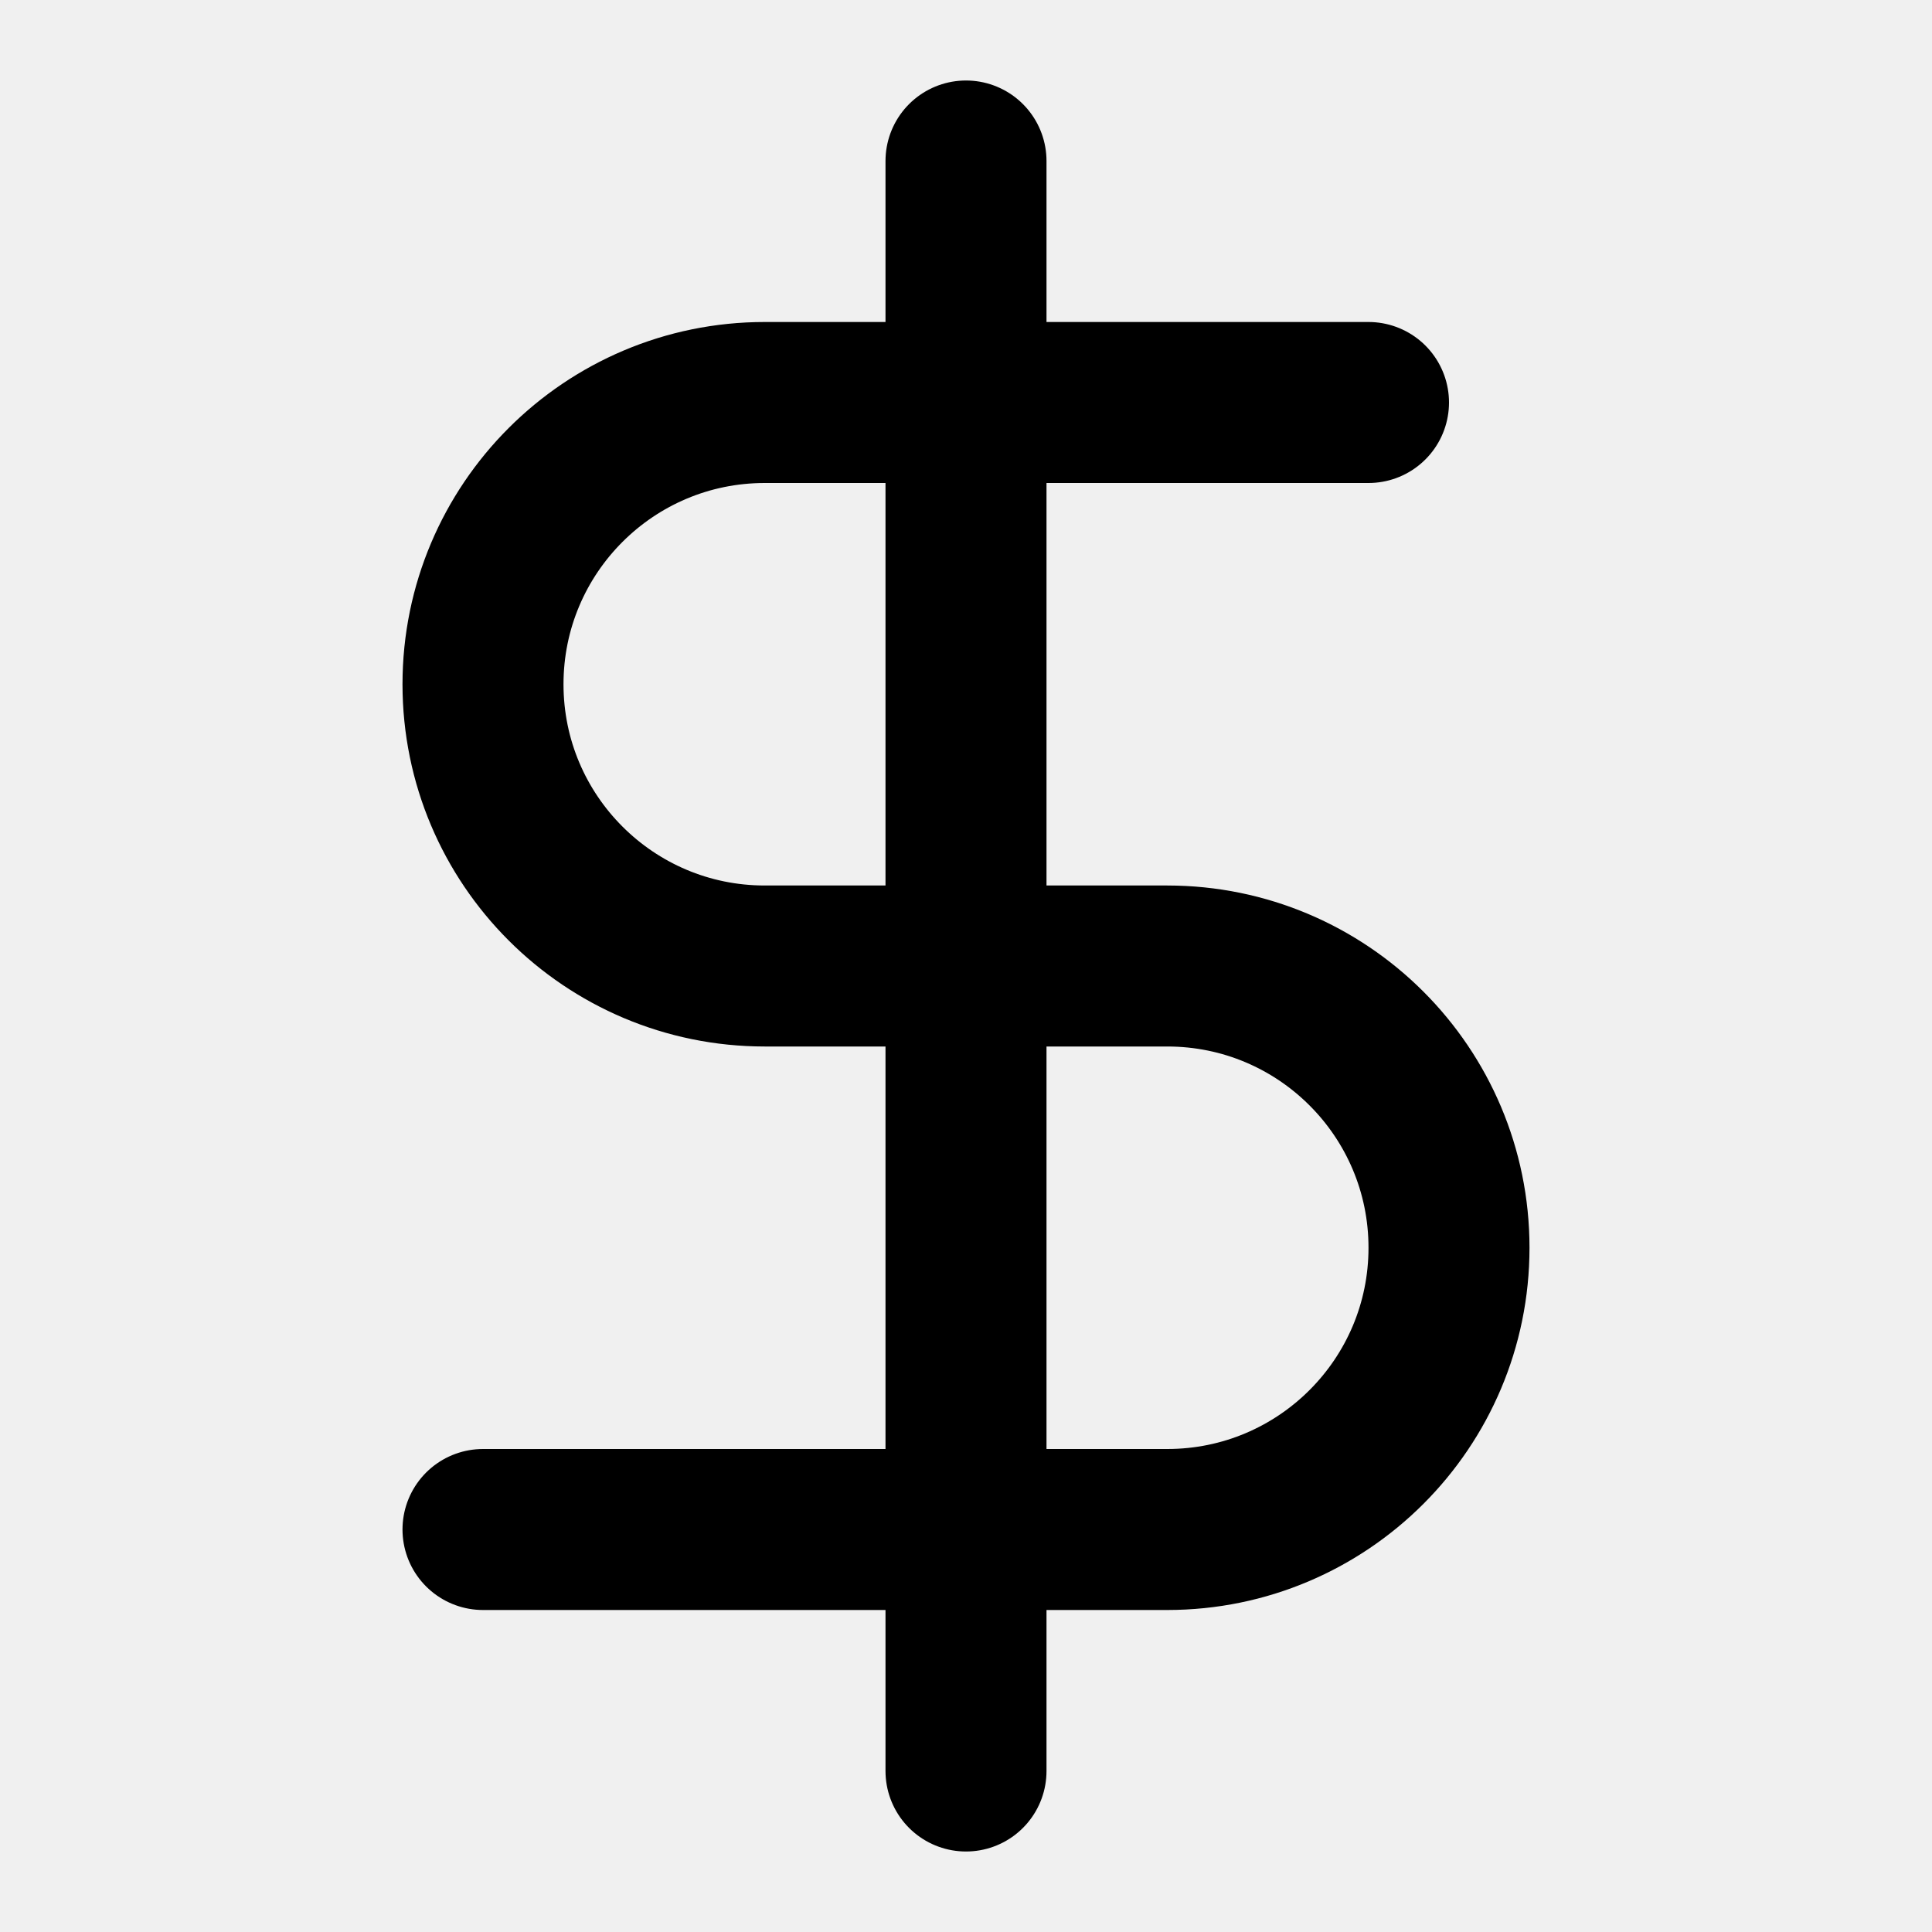
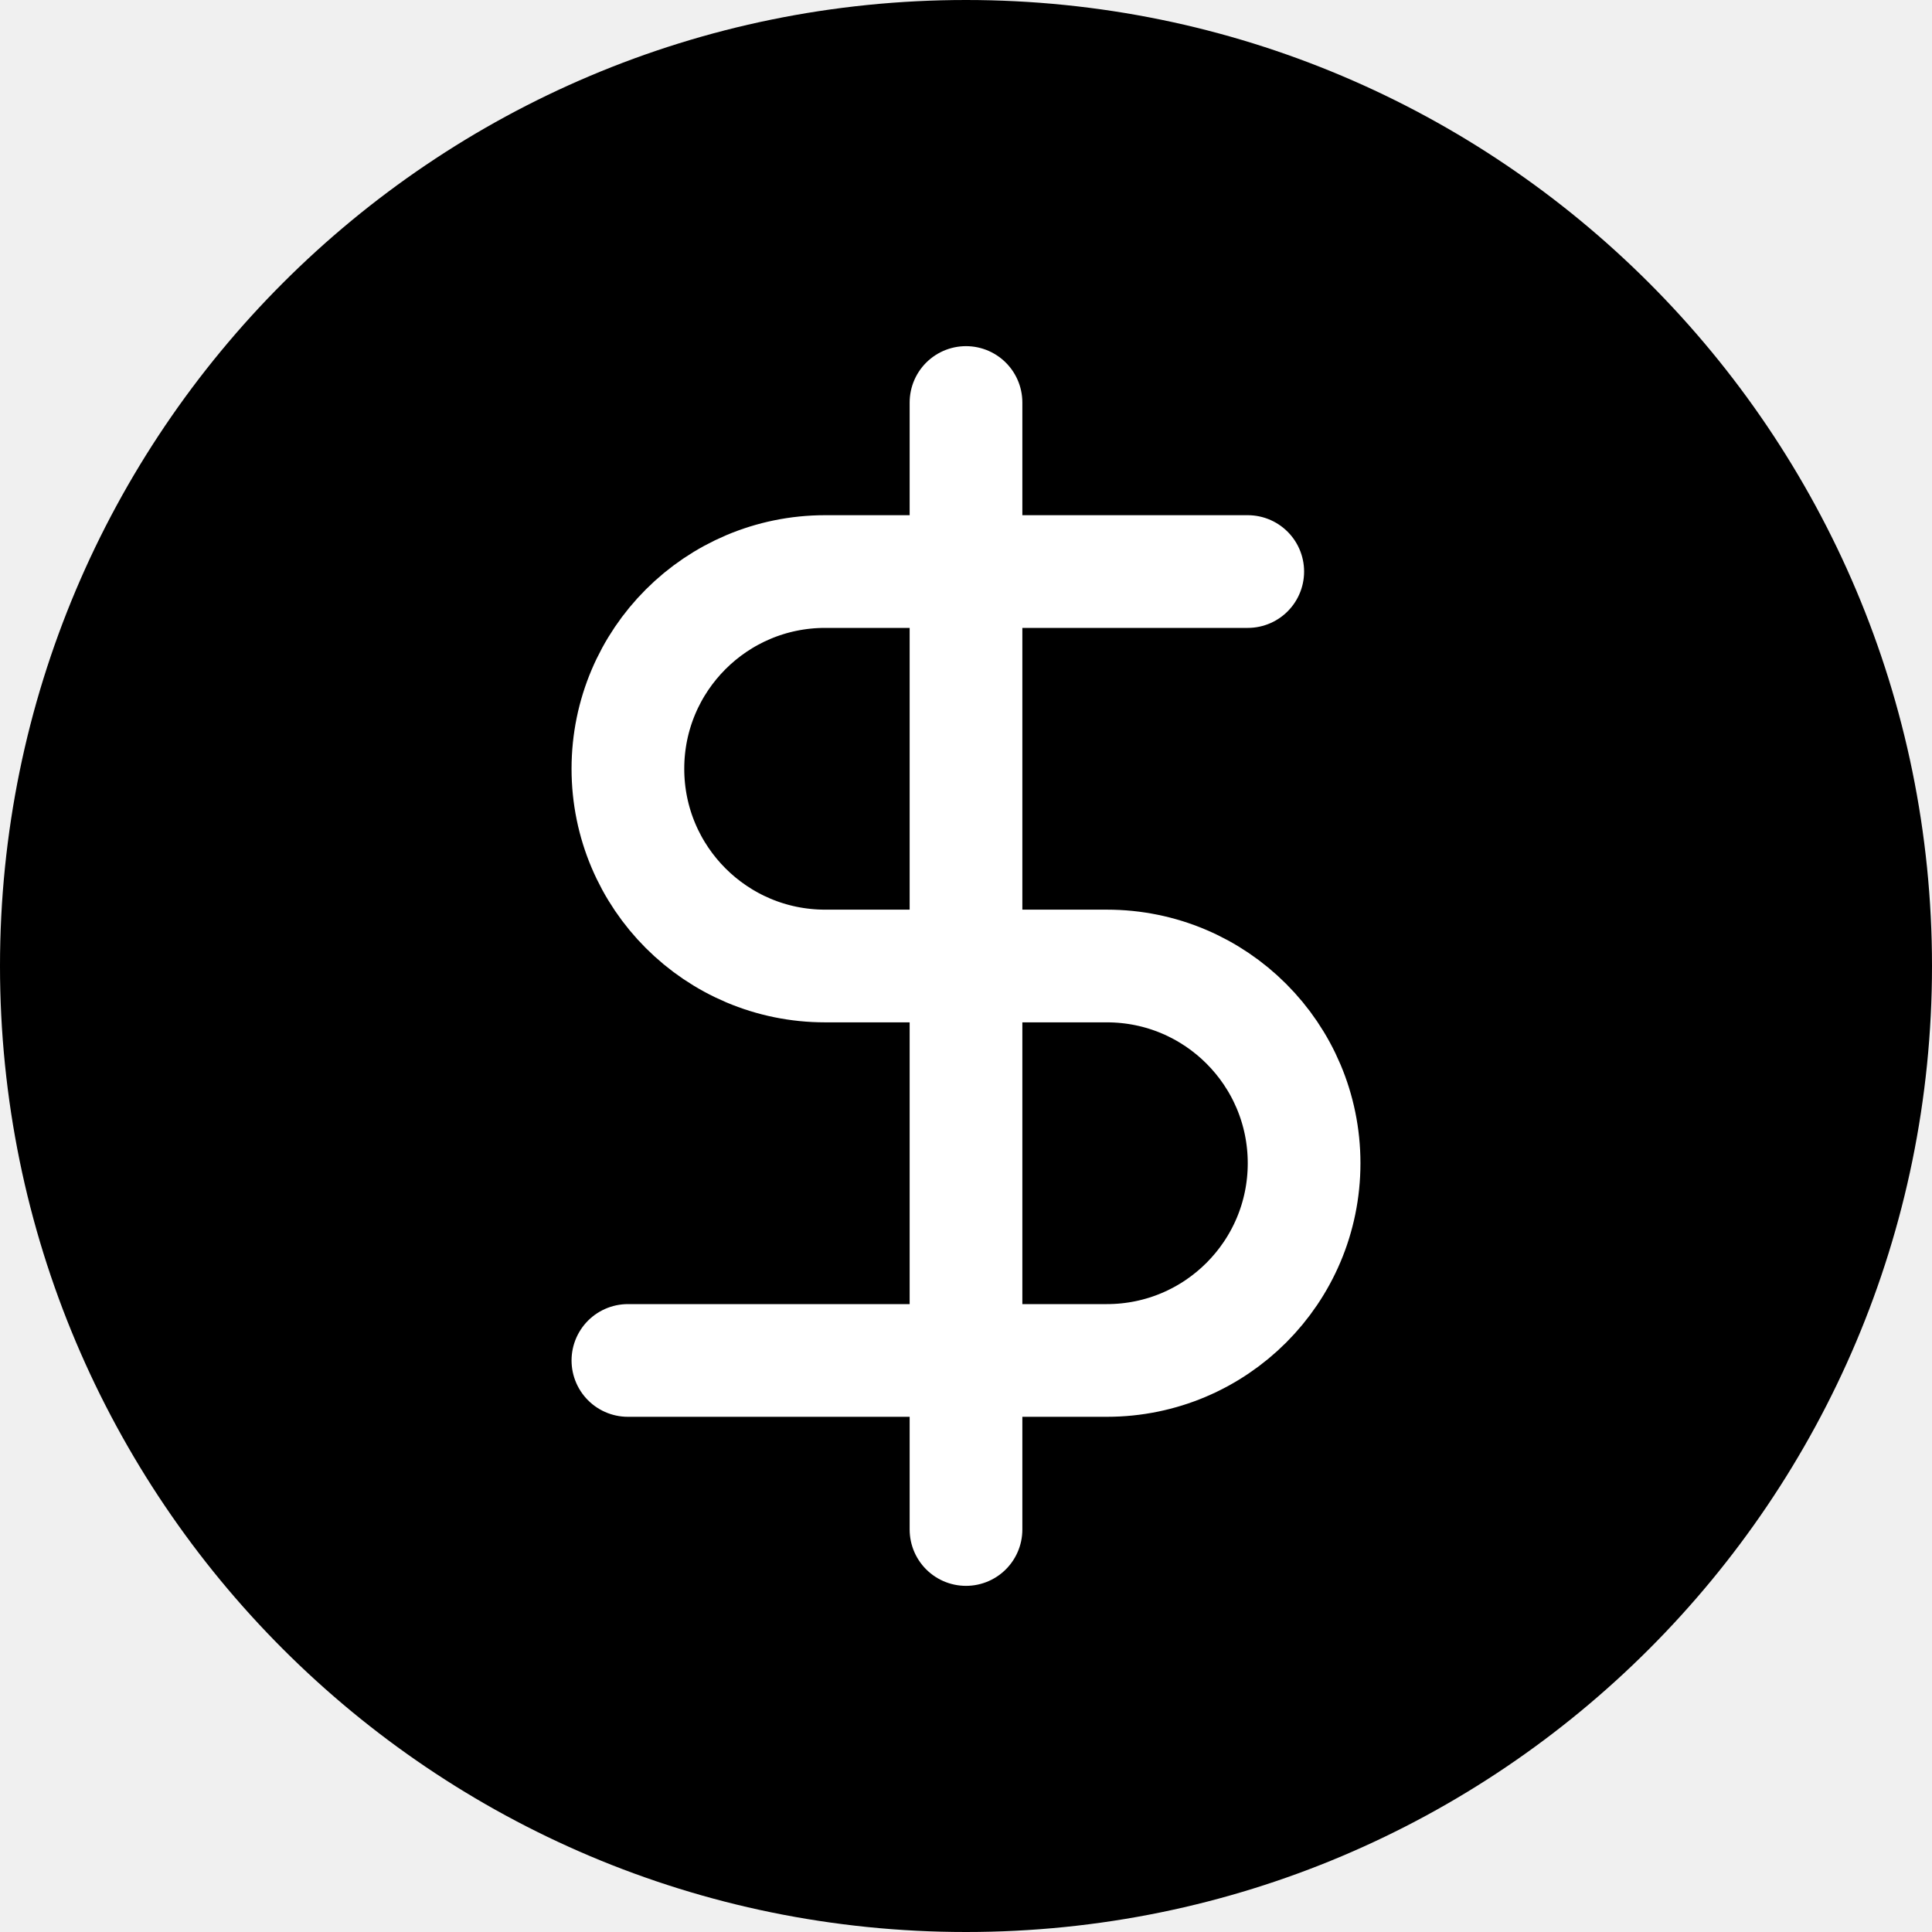
- <svg xmlns="http://www.w3.org/2000/svg" version="1.1" width="20" height="20">
-   <svg width="20" height="20" viewBox="0 0 24 24" fill="none" stroke="currentColor" stroke-width="2" stroke-linecap="round" stroke-linejoin="round" class="lucide lucide-dollar-sign-icon lucide-dollar-sign">
-     <line x1="12" x2="12" y1="2" y2="22" />
-     <path d="M17 5H9.5a3.5 3.5 0 0 0 0 7h5a3.5 3.5 0 0 1 0 7H6" />
-   </svg>
-   <style>@media (prefers-color-scheme: light) { :root { filter: contrast(1) brightness(0.1); } }
- @media (prefers-color-scheme: dark) { :root { filter: contrast(0.385) brightness(4.5); } }
- </style>
+ <svg xmlns="http://www.w3.org/2000/svg" version="1.1" width="1000" height="1000">
+   <g clip-path="url(#SvgjsClipPath1301)">
+     <rect width="1000" height="1000" fill="#000000" />
+     <g transform="matrix(29.16667,0,0,29.16667,150,150)">
+       <svg version="1.1" width="24" height="24">
+         <svg width="24" height="24" viewBox="0 0 24 24" fill="none" stroke="#ffffff" stroke-width="2" stroke-linecap="round" stroke-linejoin="round" class="lucide lucide-dollar-sign-icon lucide-dollar-sign">
+           <line x1="12" x2="12" y1="2" y2="22" />
+           <path d="M17 5H9.5a3.5 3.5 0 0 0 0 7h5a3.5 3.5 0 0 1 0 7H6" />
+         </svg>
+       </svg>
+     </g>
+   </g>
+   <defs>
+     <clipPath id="SvgjsClipPath1301">
+       <rect width="1000" height="1000" x="0" y="0" rx="500" ry="500" />
+     </clipPath>
+   </defs>
</svg>
